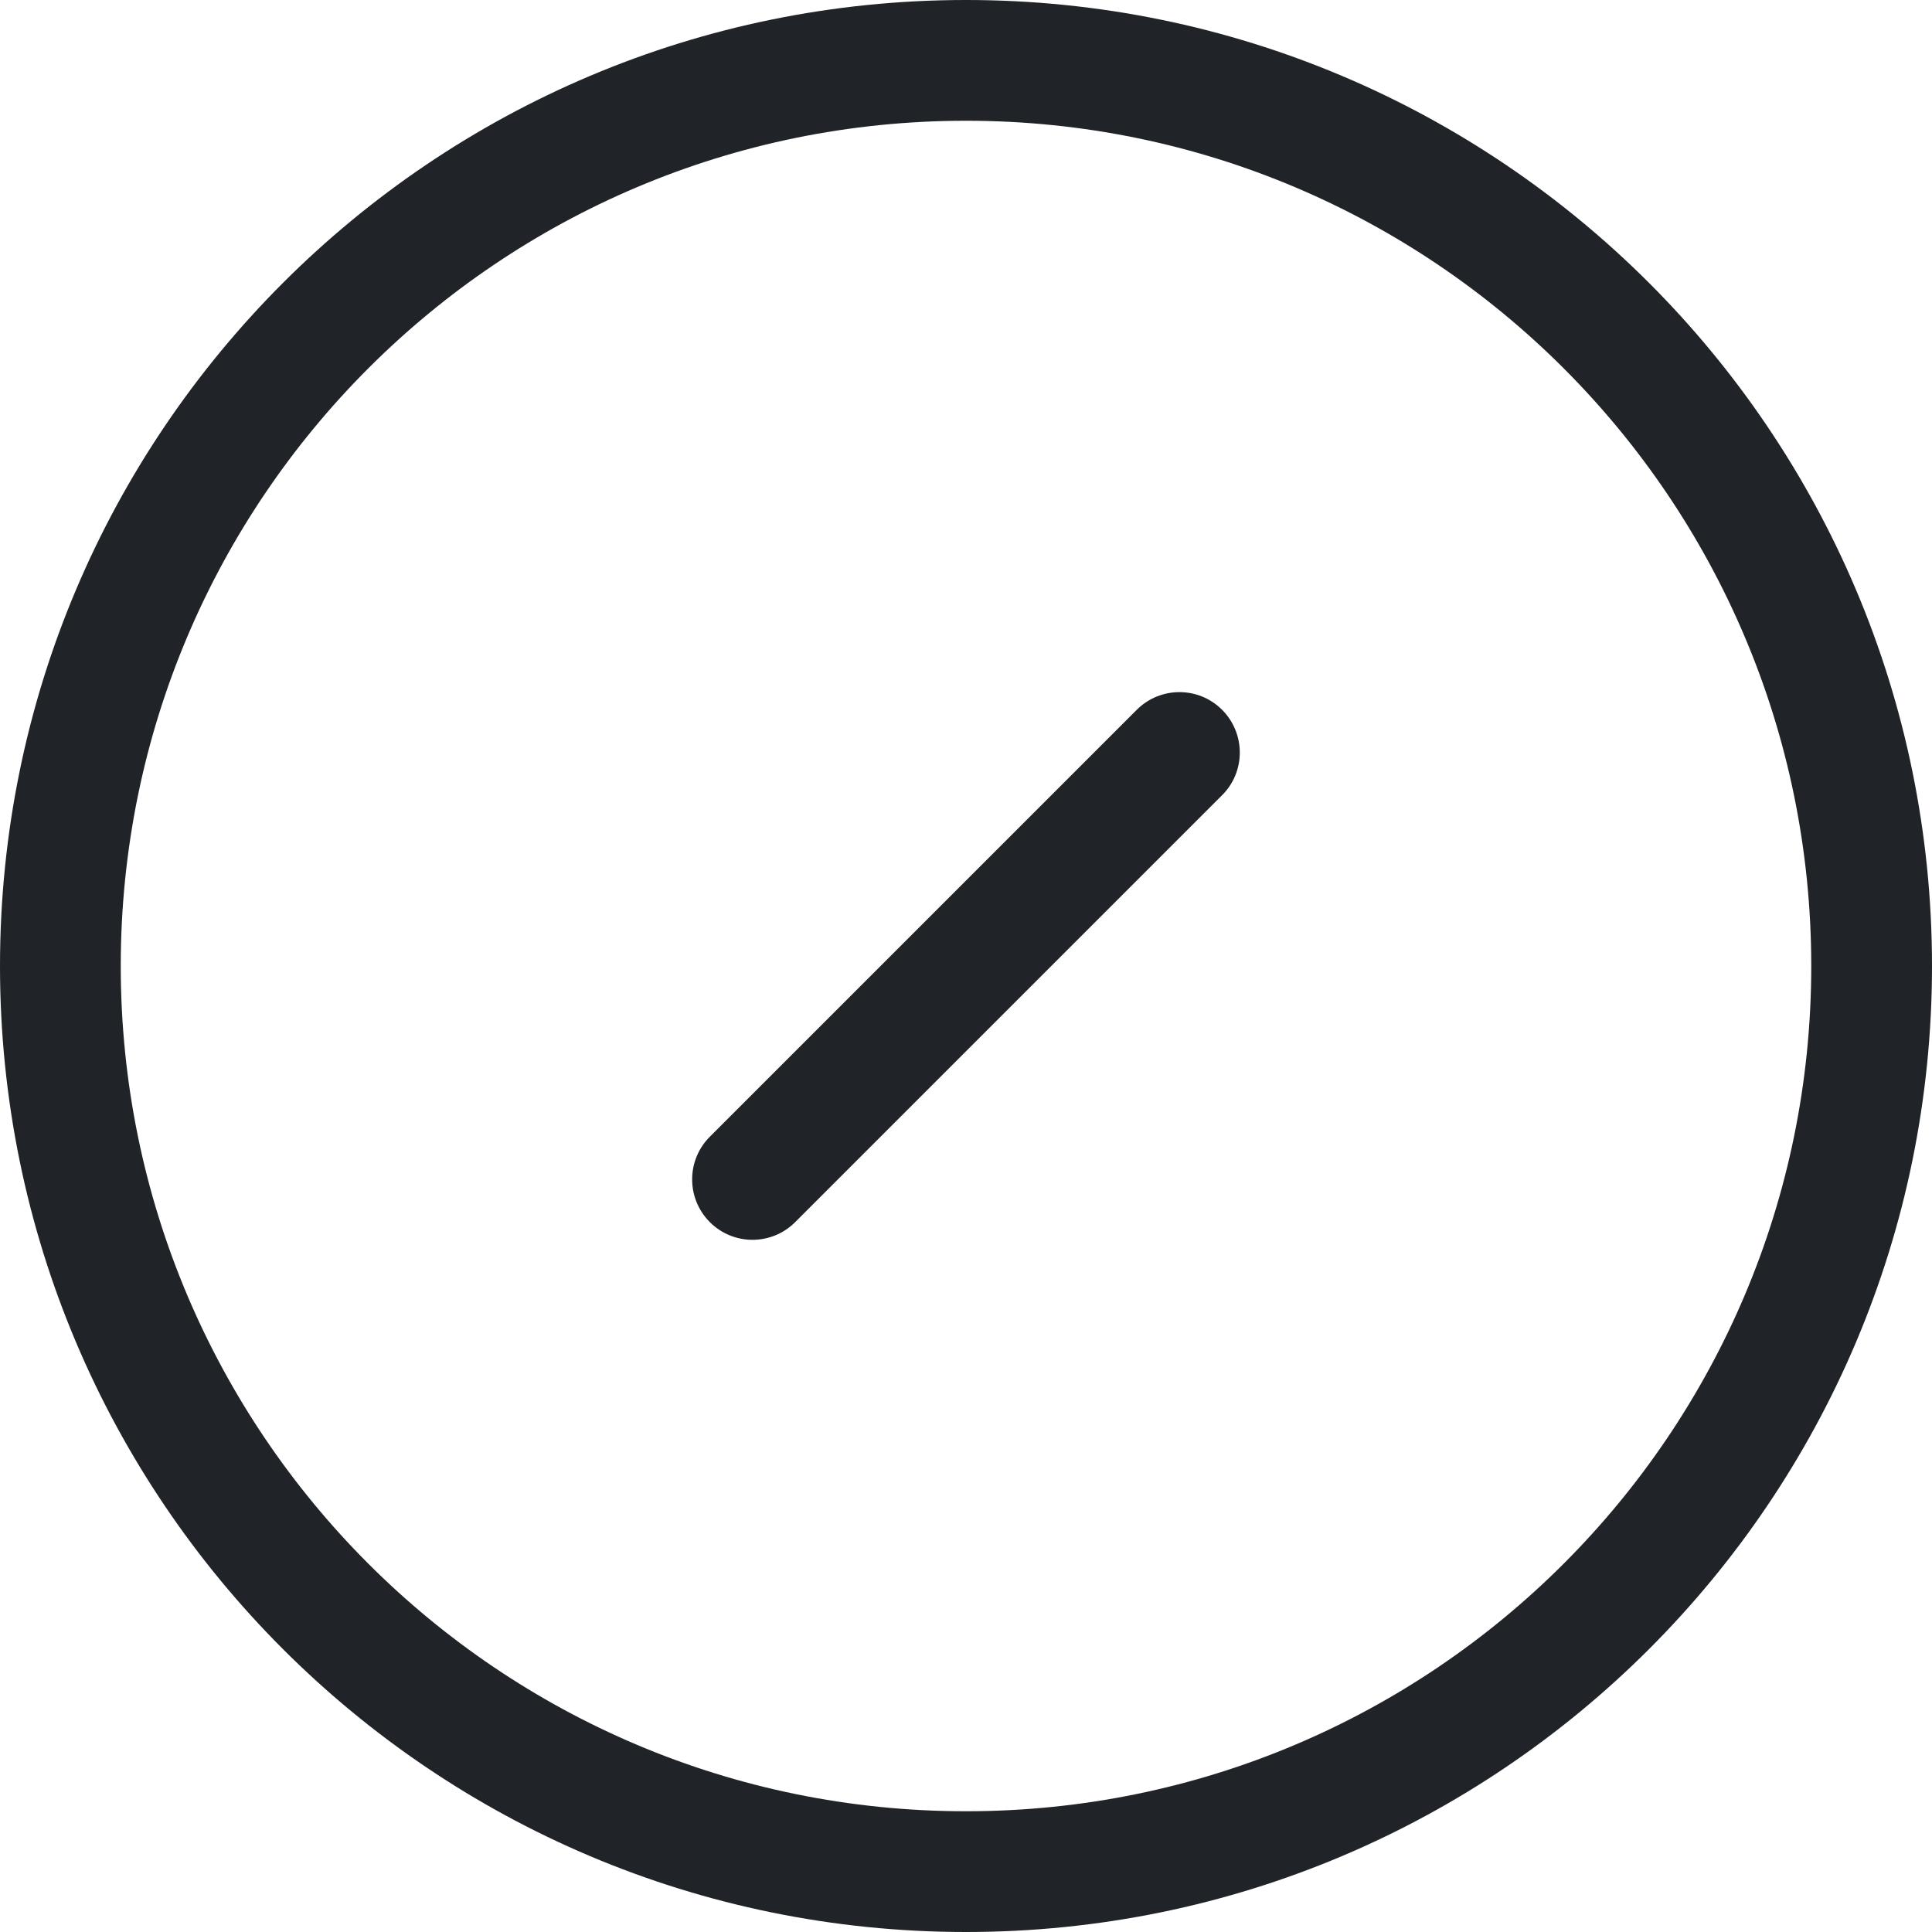
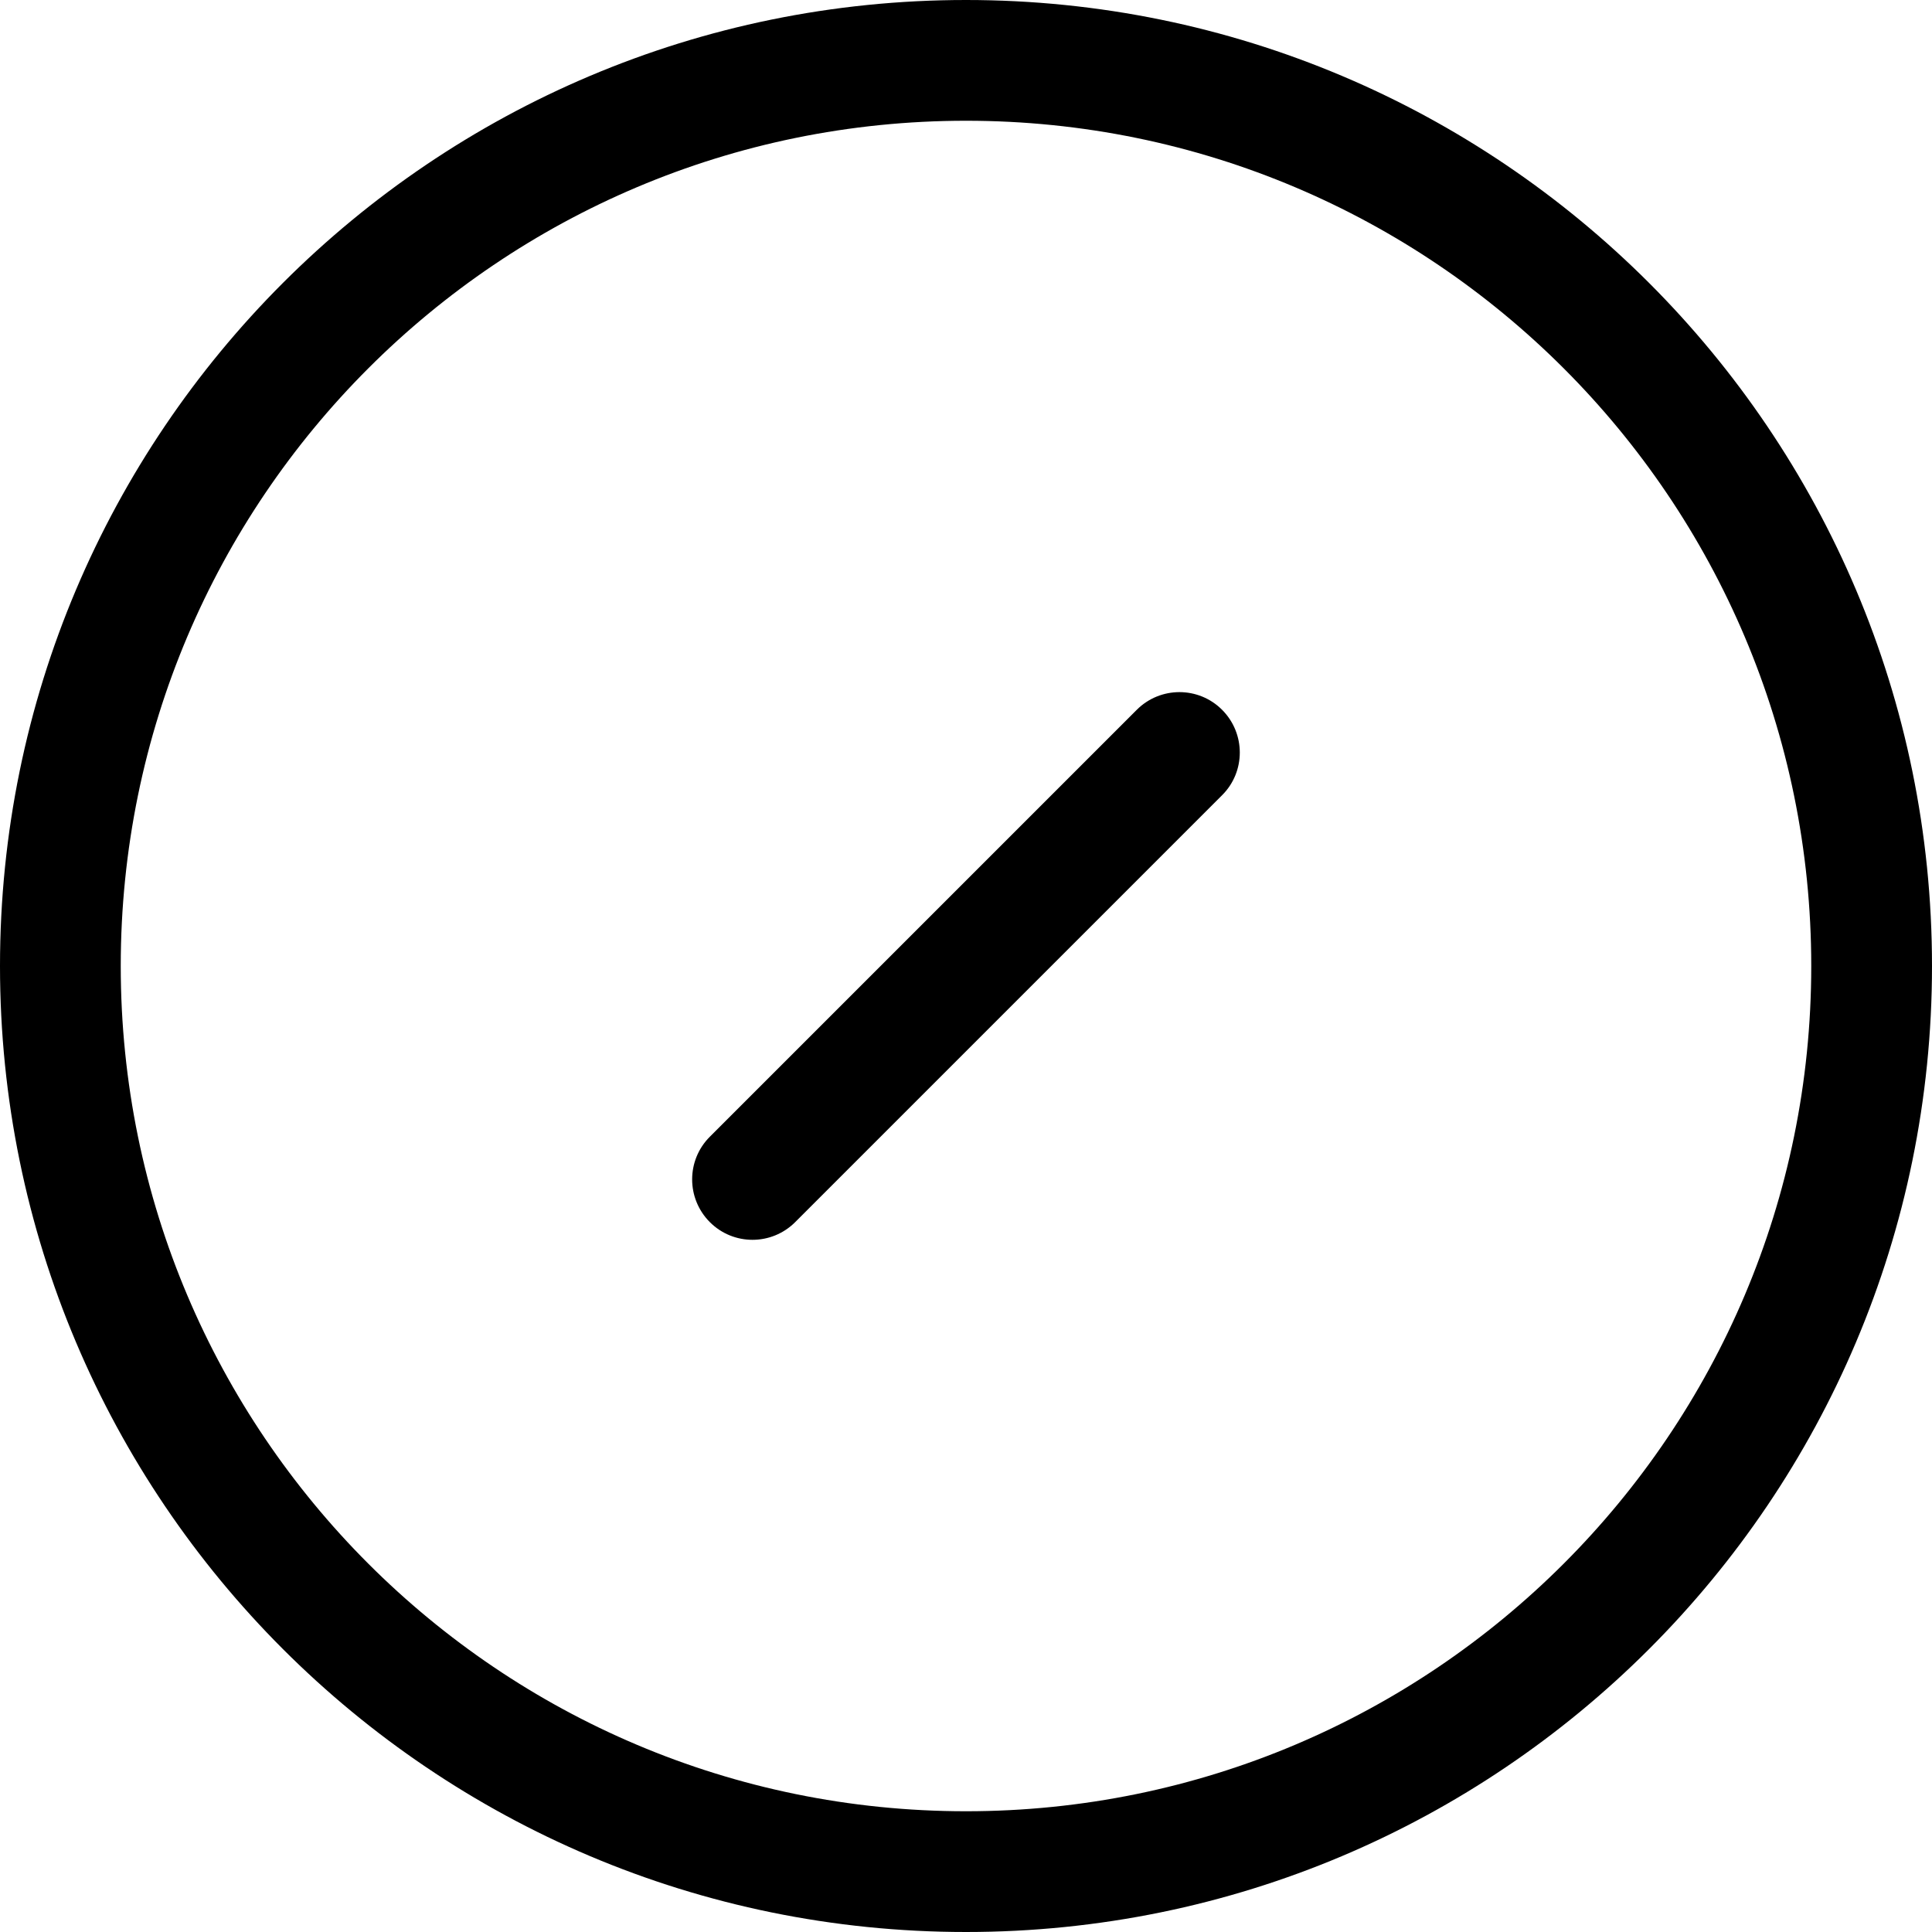
<svg xmlns="http://www.w3.org/2000/svg" width="800px" height="800px" viewBox="0 0 32 32">
  <g fill="none" fill-rule="evenodd">
    <path d="m0 0h32v32h-32z" />
-     <path d="m16 0c8.837 0 16 7.163 16 16s-7.163 16-16 16-16-7.163-16-16 7.163-16 16-16zm0 2c-7.732 0-14 6.268-14 14s6.268 14 14 14 14-6.268 14-14-6.268-14-14-14zm2.828 9.757c.391-.391 1.024-.391 1.414 0s.391 1.024 0 1.414l-7.071 7.071c-.391.391-1.024.391-1.414 0s-.391-1.024 0-1.414z" fill="#202327" fill-rule="nonzero" />
+     <path d="m16 0c8.837 0 16 7.163 16 16s-7.163 16-16 16-16-7.163-16-16 7.163-16 16-16zm0 2c-7.732 0-14 6.268-14 14s6.268 14 14 14 14-6.268 14-14-6.268-14-14-14zm2.828 9.757c.391-.391 1.024-.391 1.414 0s.391 1.024 0 1.414l-7.071 7.071c-.391.391-1.024.391-1.414 0s-.391-1.024 0-1.414z" fill="#000000" fill-rule="nonzero" />
  </g>
</svg>
